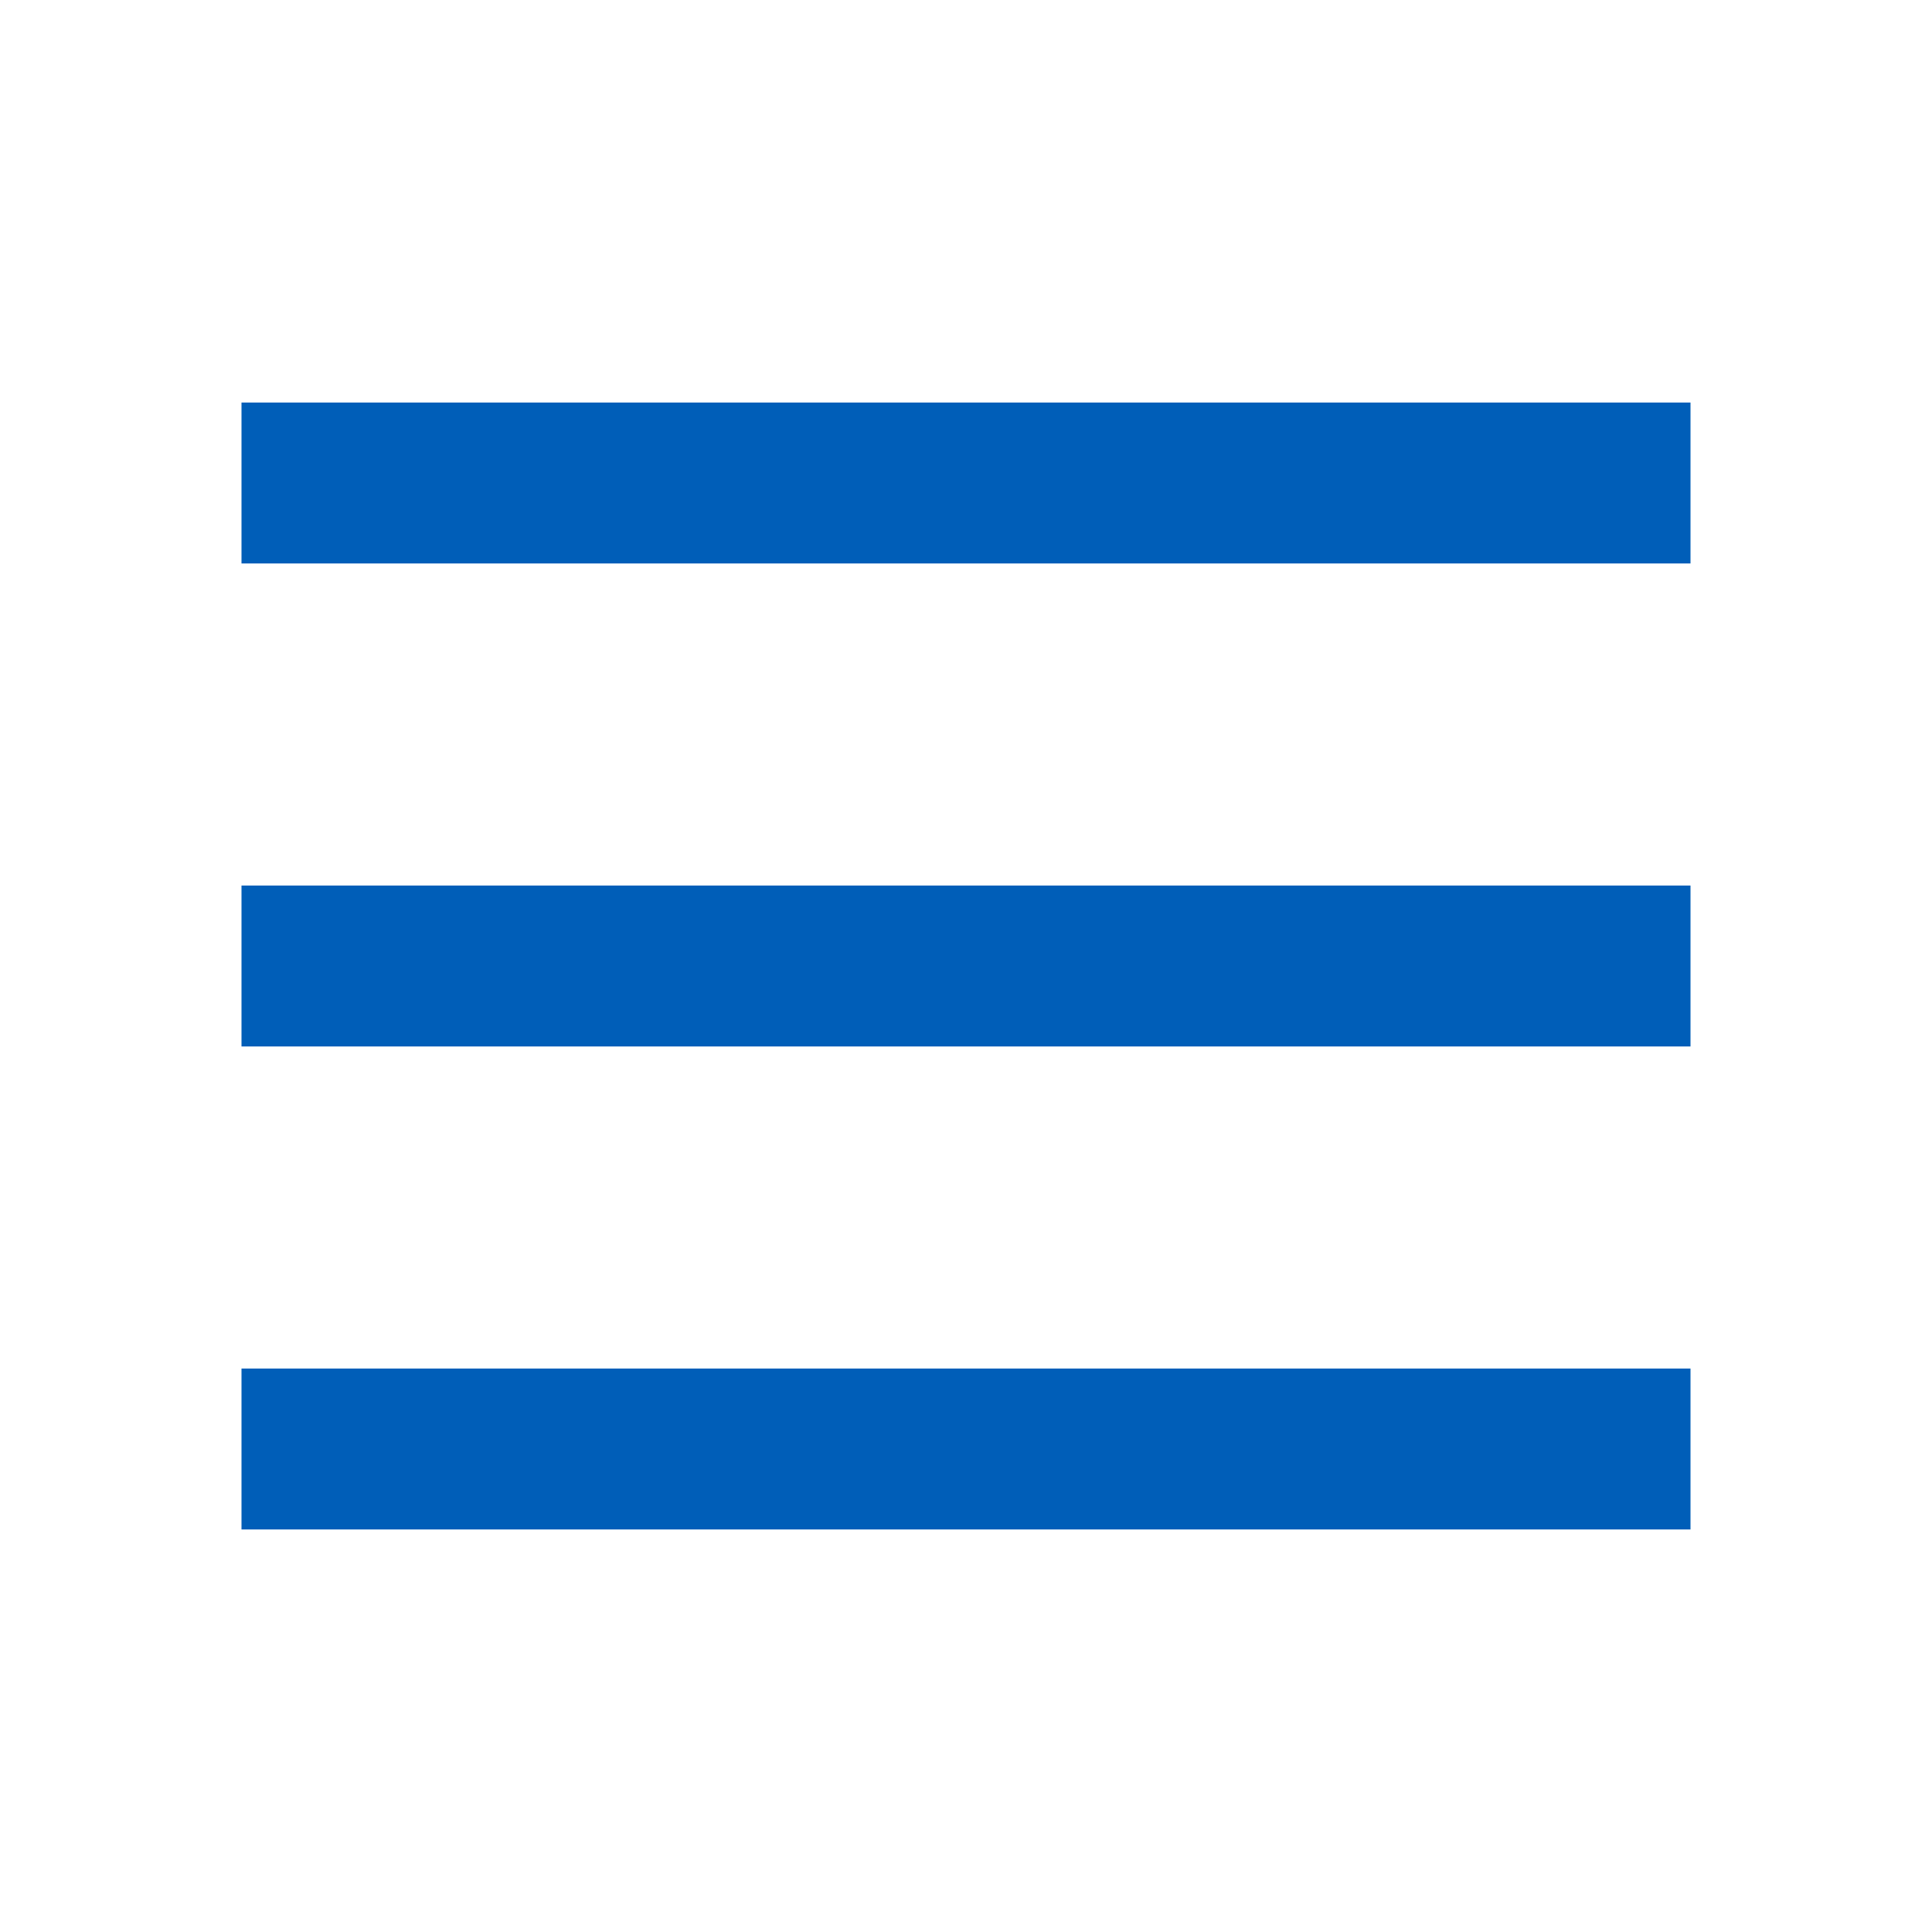
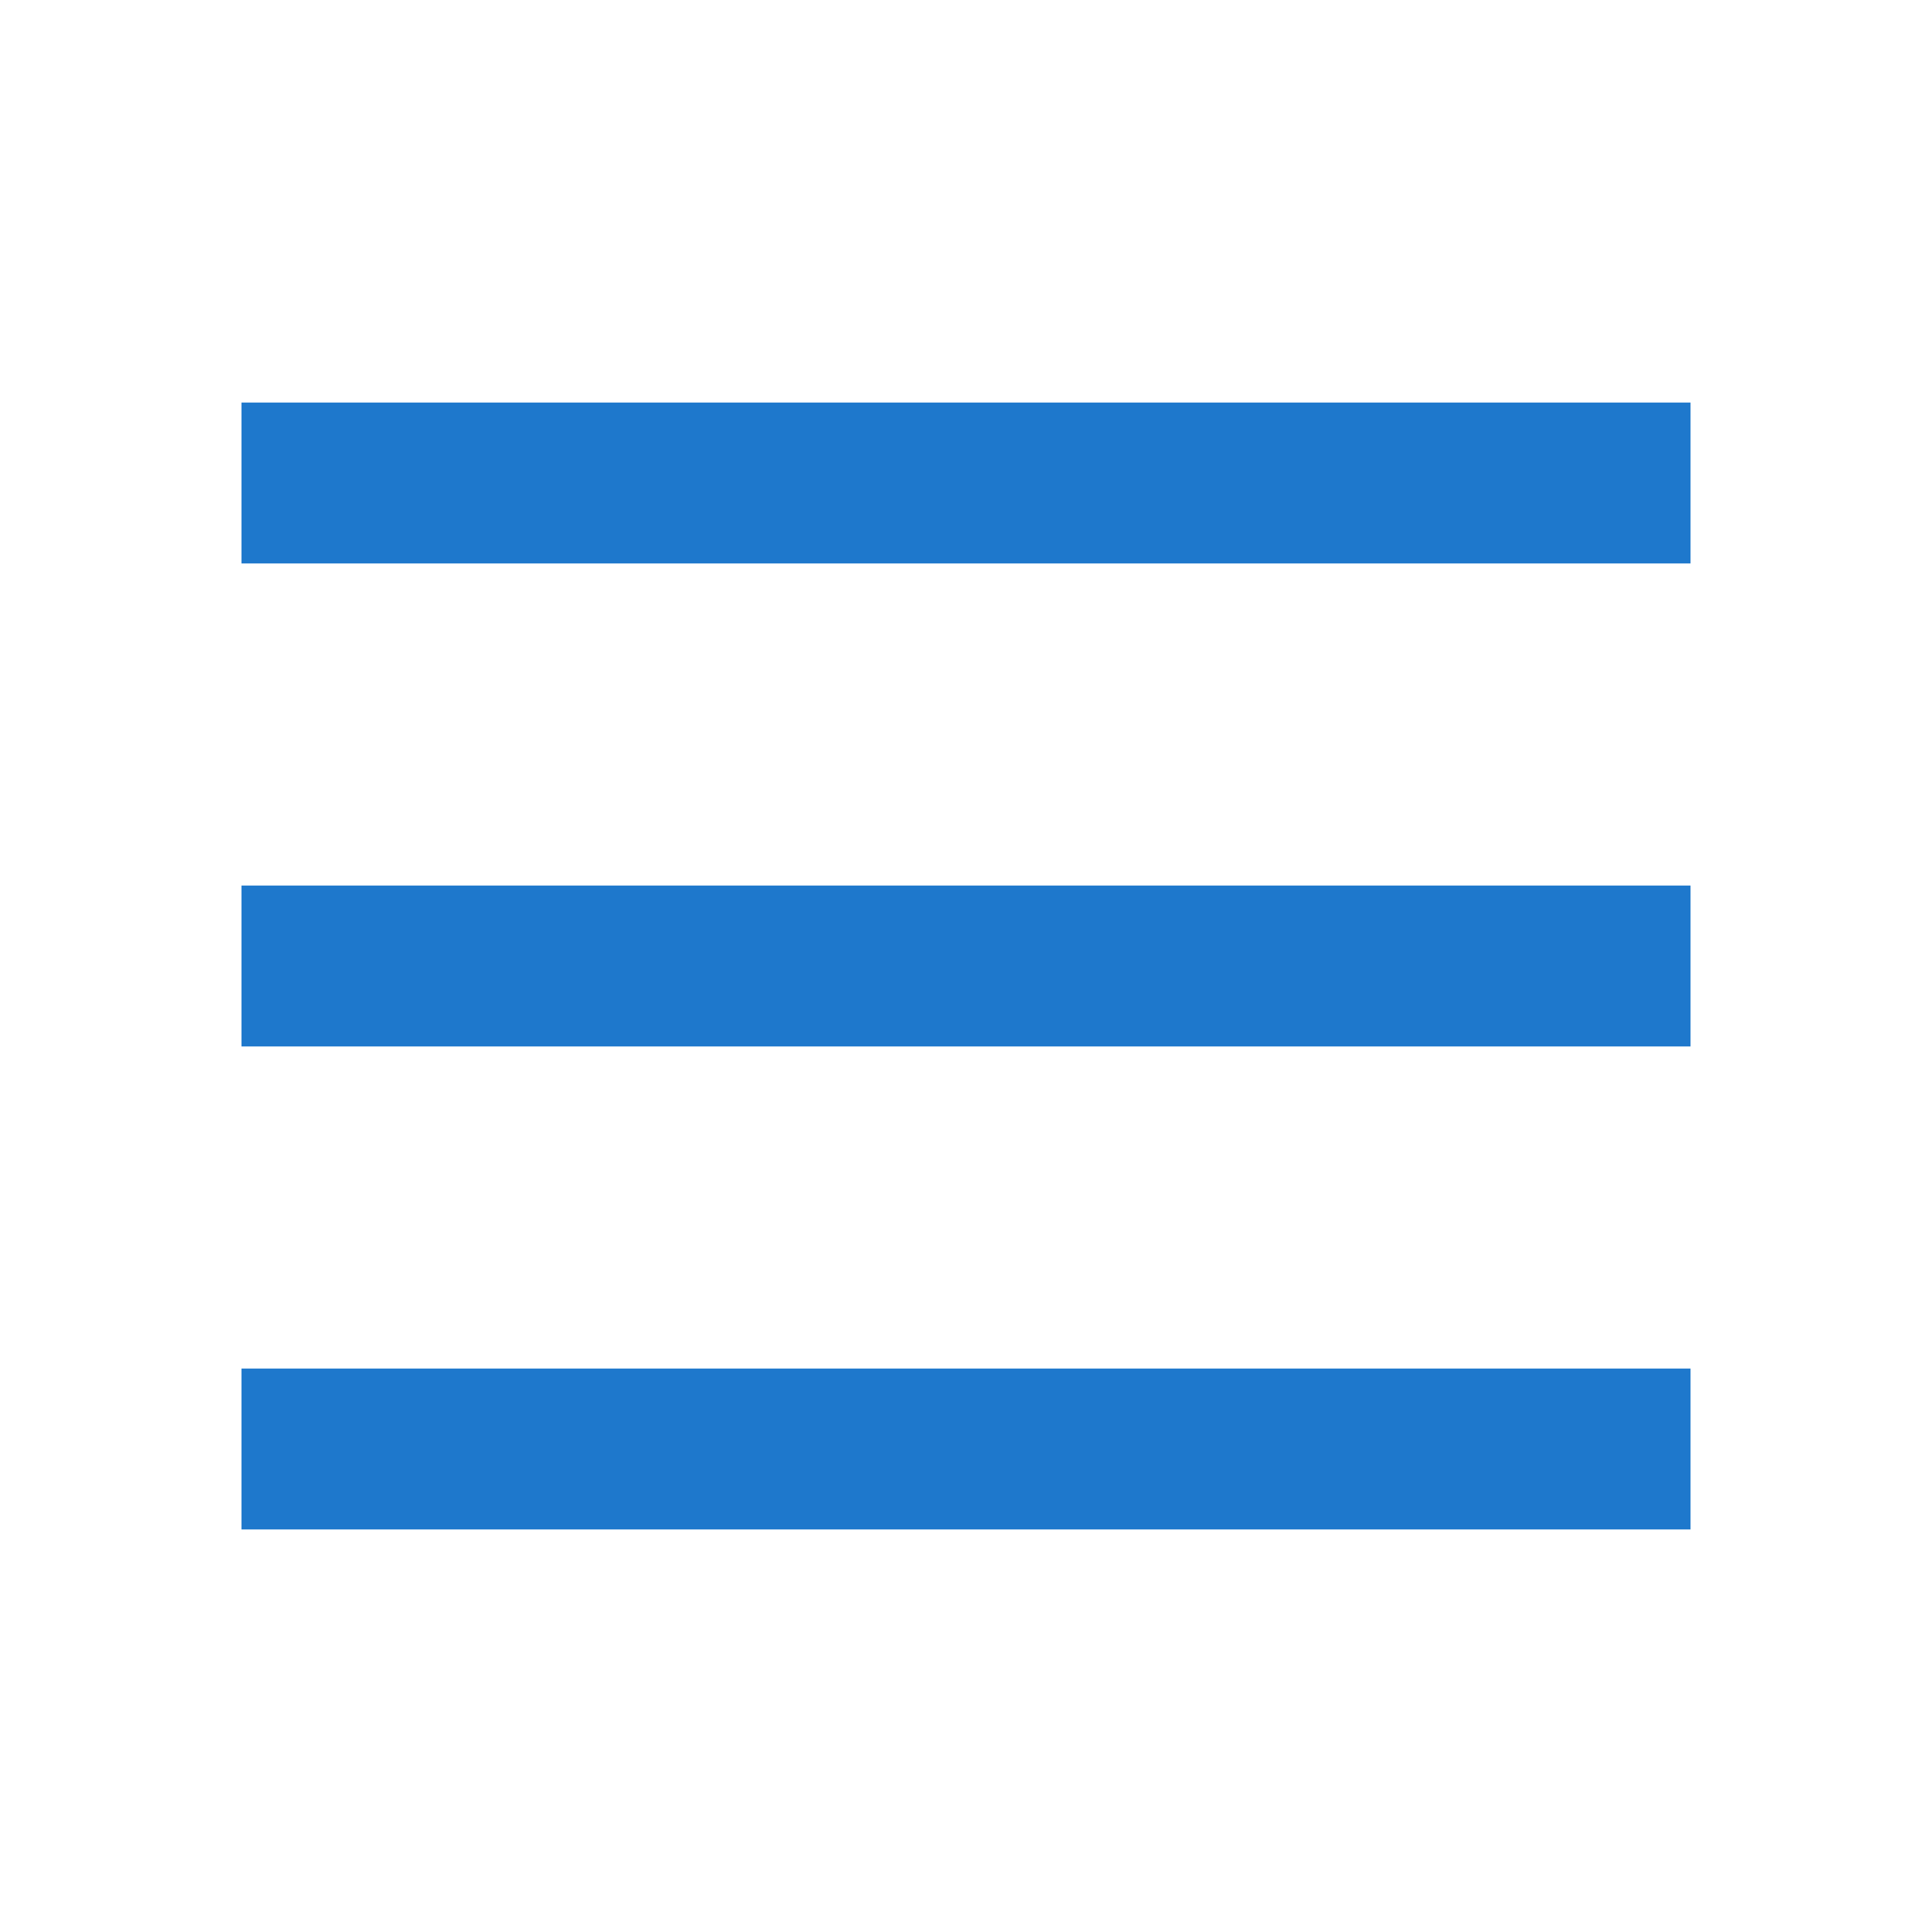
- <svg xmlns="http://www.w3.org/2000/svg" width="17" height="17" viewBox="0 0 17 17" fill="none">
-   <mask id="mask0_3_180" style="mask-type:alpha" maskUnits="userSpaceOnUse" x="0" y="0" width="17" height="17">
-     <rect width="17" height="17" fill="#D9D9D9" />
+ <svg xmlns="http://www.w3.org/2000/svg" width="24" height="24" viewBox="0 0 24 24" fill="none">
+   <mask id="mask0_2_185" style="mask-type:alpha" maskUnits="userSpaceOnUse" x="0" y="0" width="24" height="24">
+     <rect width="24" height="24" fill="#D9D9D9" />
  </mask>
-   <g mask="url(#mask0_3_180)">
-     <path d="M2.125 4.958V3.542H14.875V4.958H2.125ZM2.125 13.458V12.042H14.875V13.458H2.125ZM2.125 9.208V7.792H14.875V9.208H2.125Z" fill="#005EB8" />
+   <g mask="url(#mask0_2_185)">
+     <path d="M3 7V5H21V7H3ZM3 19V17H21V19H3ZM3 13V11H21V13H3Z" fill="#1E78CC" />
  </g>
</svg>
